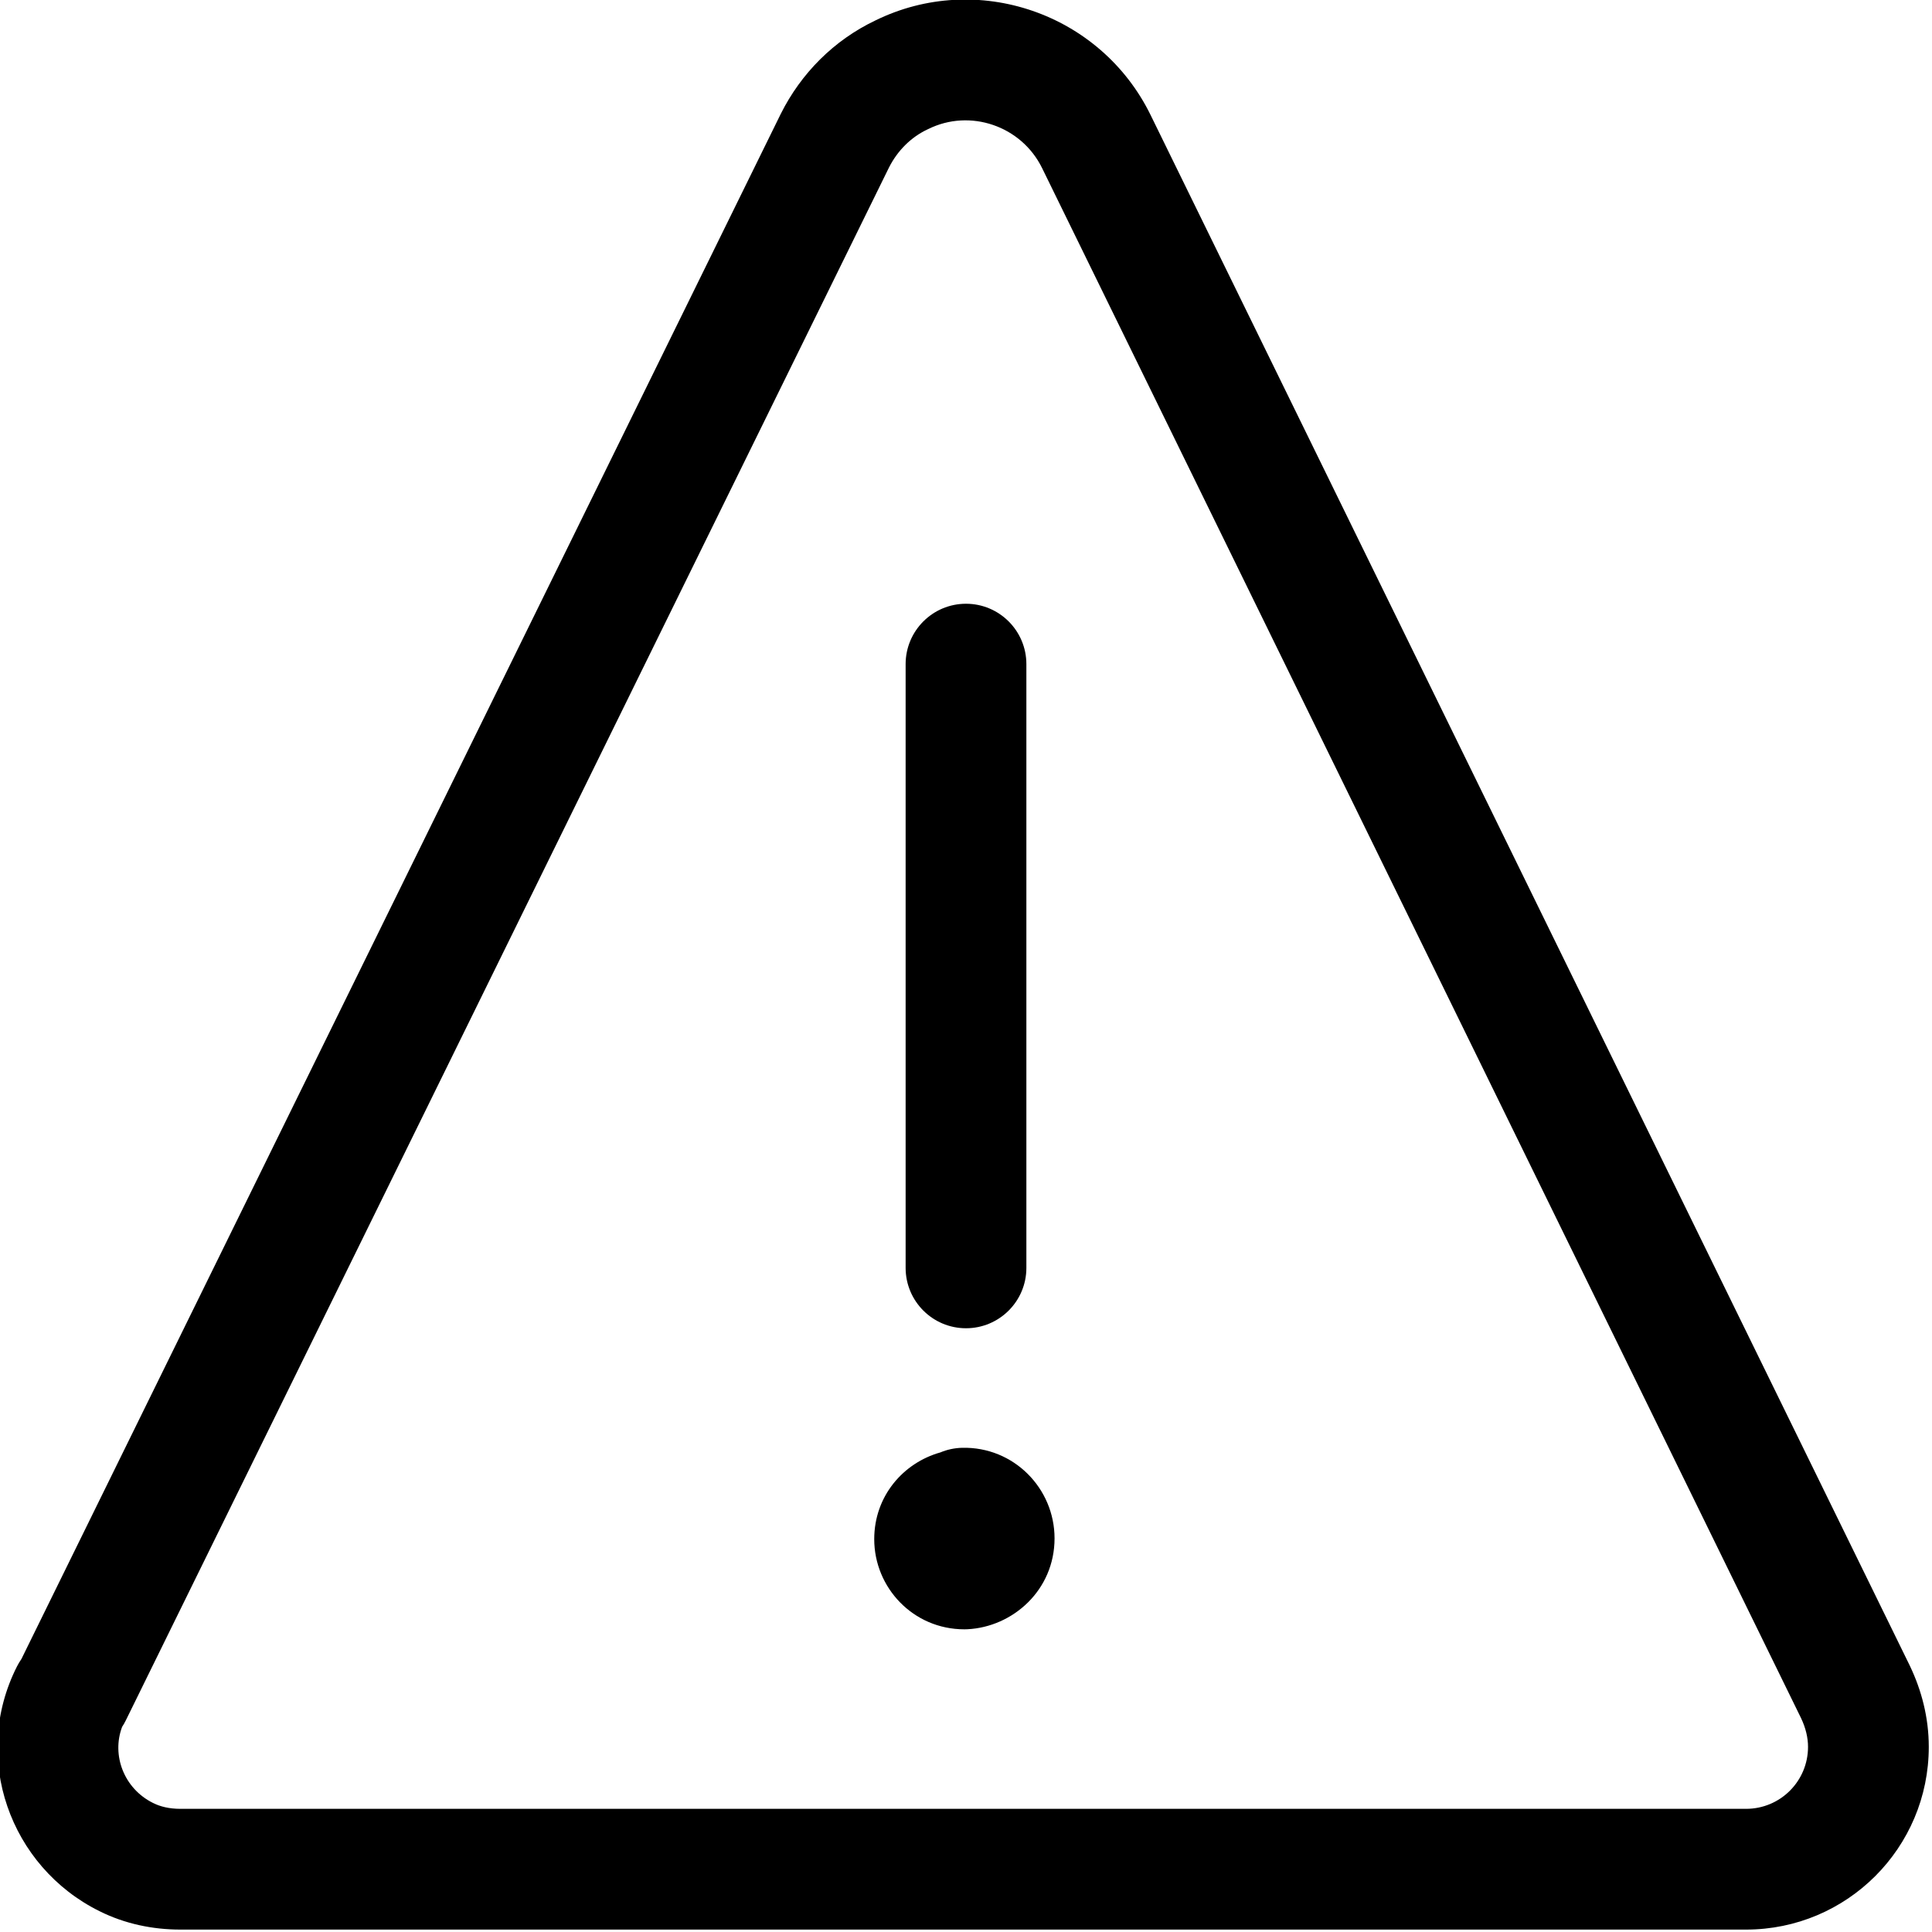
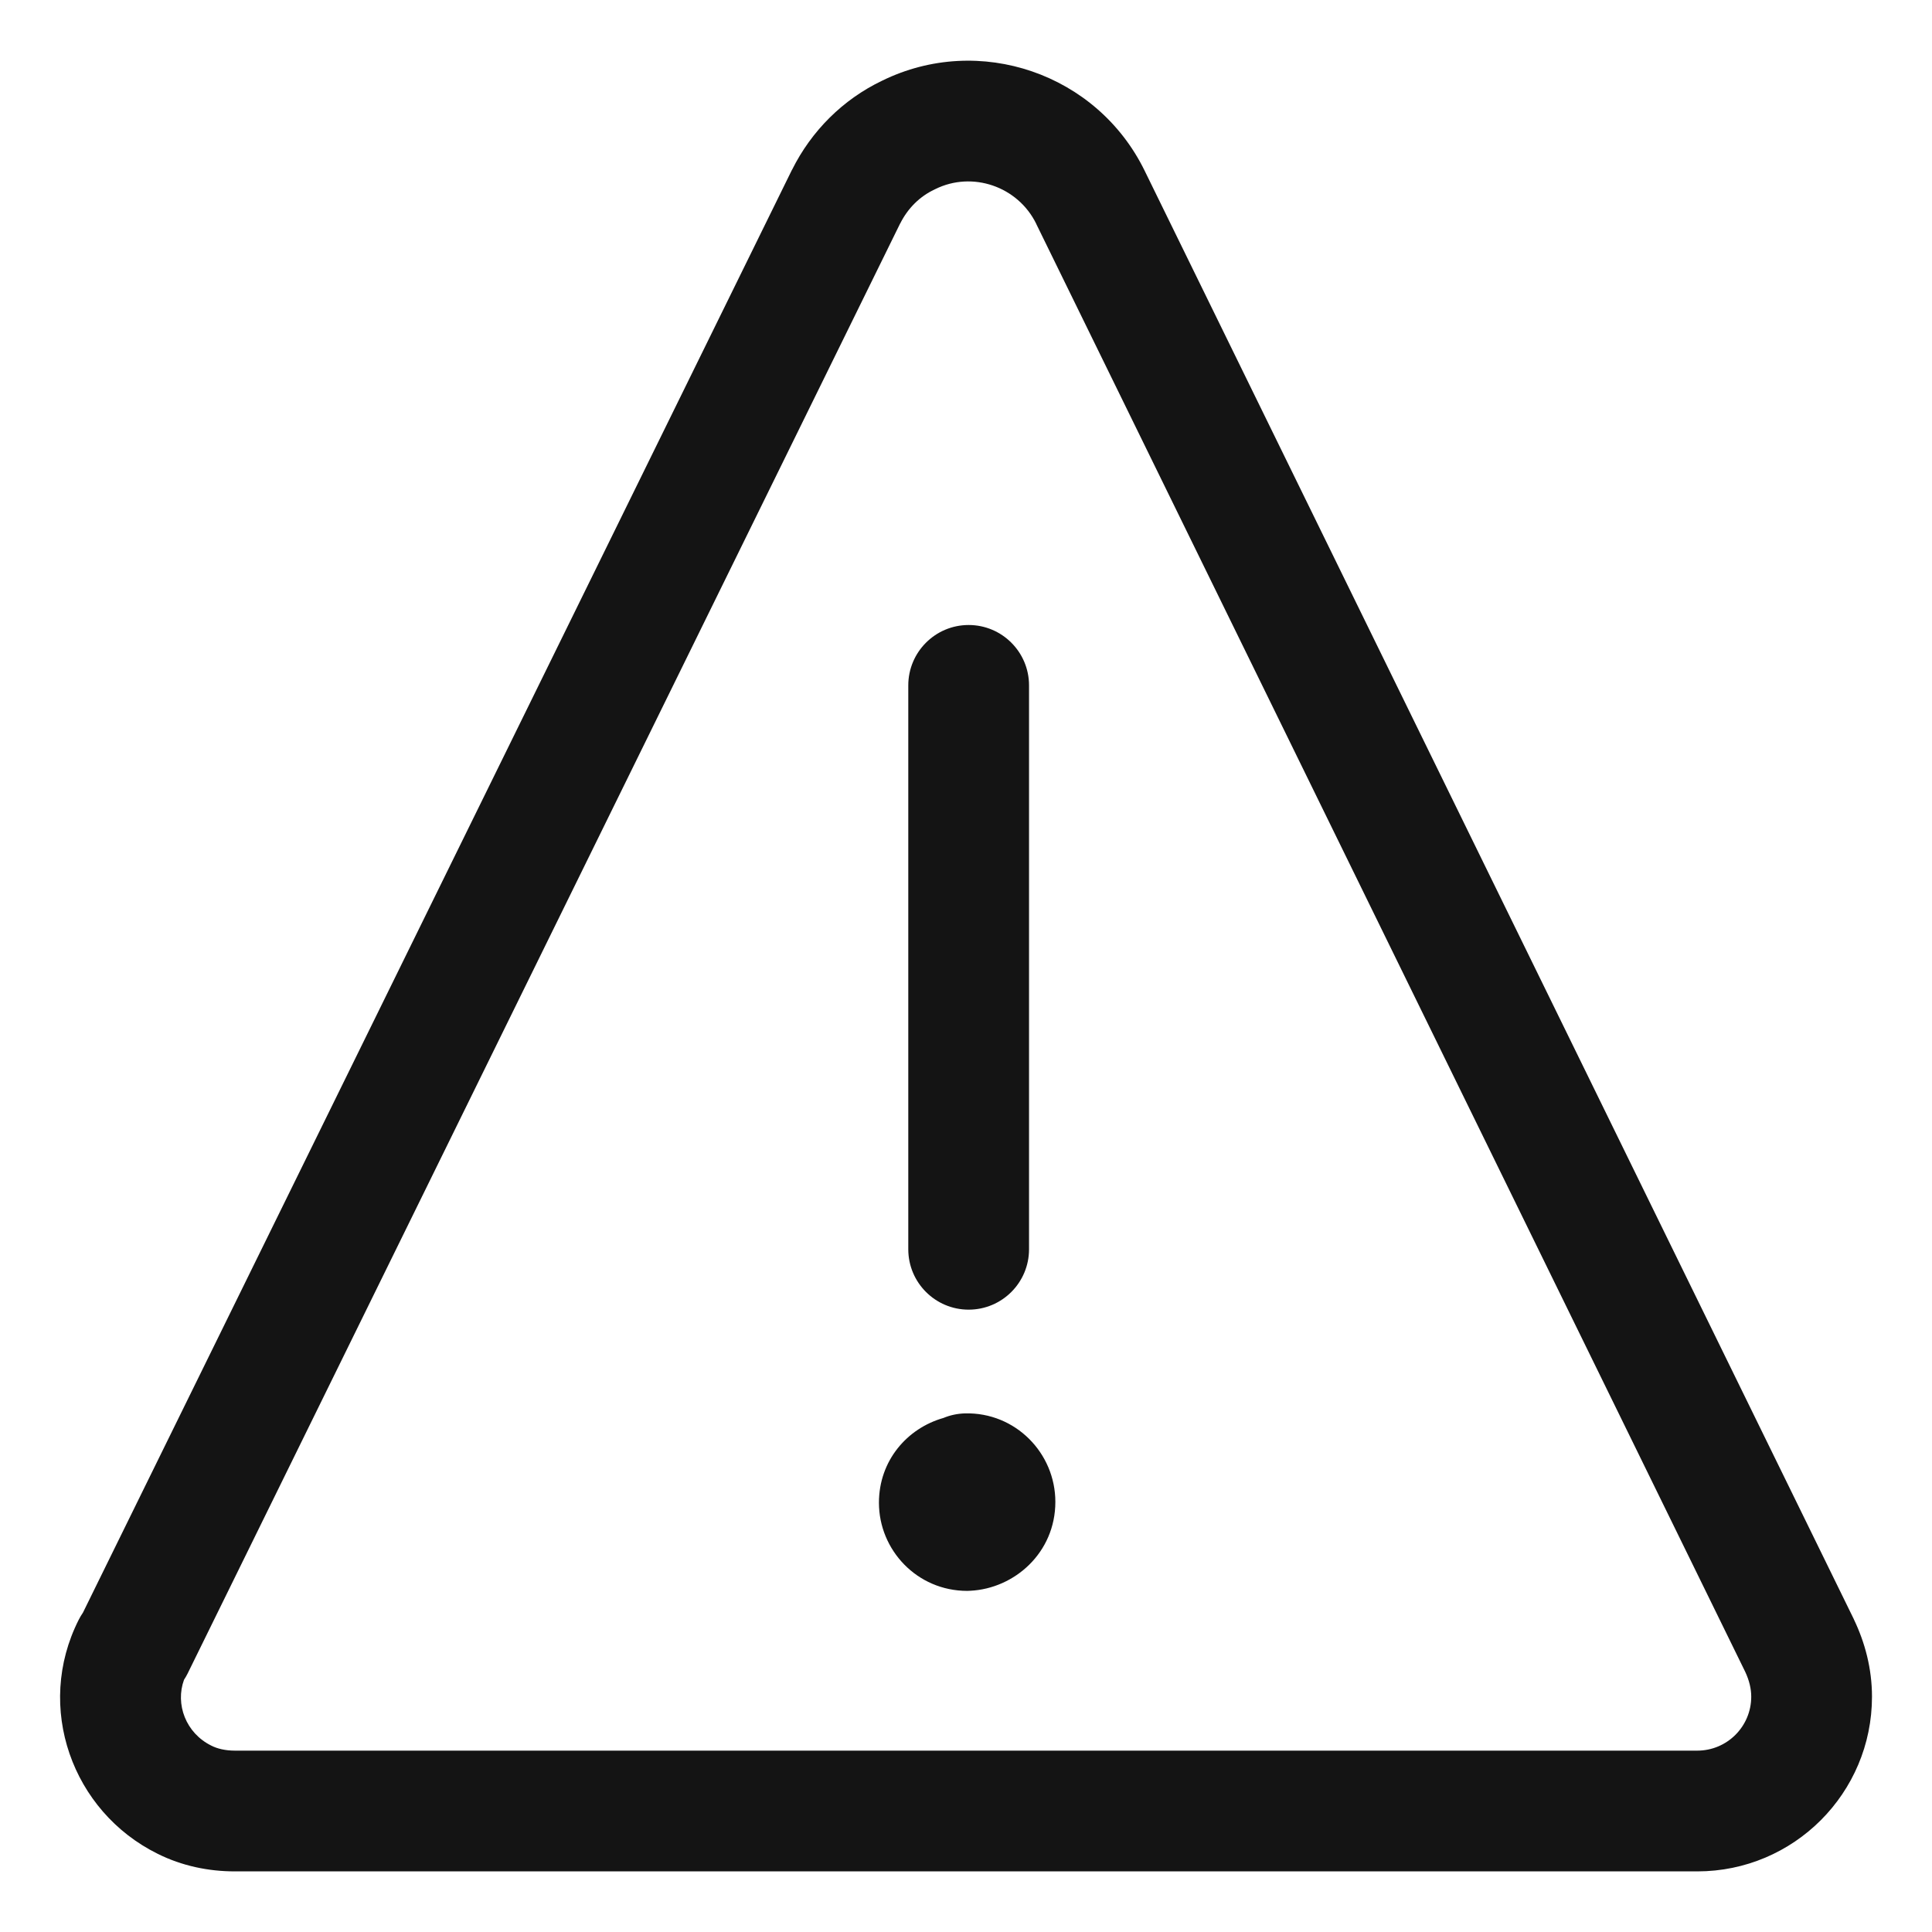
- <svg xmlns="http://www.w3.org/2000/svg" width="48" height="48" viewBox="0 0 48 48" fill="none">
-   <path fill-rule="evenodd" clip-rule="evenodd" d="M23.904 35.97C25.187 35.94 26.2 36.979 26.2 38.22C26.2 39.507 25.163 40.422 24.035 40.478C24.01 40.479 23.985 40.48 23.96 40.48C22.685 40.48 21.72 39.442 21.72 38.24C21.72 37.17 22.441 36.344 23.363 36.085C23.53 36.015 23.712 35.975 23.904 35.97Z" fill="black" />
-   <path fill-rule="evenodd" clip-rule="evenodd" d="M24 15C24.828 15 25.5 15.672 25.5 16.5V31.5C25.5 32.328 24.828 33 24 33C23.172 33 22.5 32.328 22.5 31.5V16.5C22.5 15.672 23.172 15 24 15Z" fill="black" />
-   <path fill-rule="evenodd" clip-rule="evenodd" d="M28.588 2.861C28.588 2.861 28.587 2.861 28.588 2.861L47.447 41.38L47.454 41.395C47.737 41.988 47.92 42.667 47.92 43.4C47.92 45.908 45.889 47.94 43.38 47.94H4.48C3.796 47.94 3.103 47.798 2.473 47.483C0.25 46.384 -0.726 43.668 0.422 41.402C0.455 41.338 0.491 41.276 0.532 41.218L19.398 2.829C19.9 1.825 20.716 1 21.747 0.509C24.272 -0.731 27.346 0.322 28.588 2.861ZM25.892 4.179C25.376 3.123 24.097 2.694 23.065 3.205L23.041 3.216C22.639 3.406 22.3 3.737 22.084 4.167C22.083 4.168 22.082 4.17 22.082 4.171L3.126 42.742C3.099 42.798 3.068 42.851 3.034 42.903C2.768 43.608 3.079 44.437 3.804 44.795L3.811 44.798C3.979 44.883 4.205 44.94 4.48 44.94H43.38C44.232 44.94 44.92 44.252 44.92 43.4C44.92 43.175 44.864 42.936 44.749 42.691L25.892 4.179Z" fill="black" />
+ <svg xmlns="http://www.w3.org/2000/svg" width="16" height="16" viewBox="0 0 16 16" fill="none">
+   <path fill-rule="evenodd" clip-rule="evenodd" d="M9.48 1.415C9.086 0.608 8.109 0.274 7.306 0.668C6.979 0.824 6.719 1.086 6.56 1.405L6.56 1.405L6.558 1.408L0.687 13.355C0.674 13.374 0.662 13.394 0.652 13.414C0.286 14.137 0.597 15.002 1.305 15.352C1.507 15.453 1.727 15.498 1.945 15.498H14.056C14.855 15.498 15.503 14.85 15.503 14.051C15.503 13.818 15.444 13.601 15.354 13.413L15.354 13.413L15.352 13.408L9.48 1.415ZM7.746 1.566C8.051 1.415 8.429 1.542 8.582 1.854L8.582 1.855L14.453 13.845C14.487 13.917 14.503 13.987 14.503 14.051C14.503 14.298 14.303 14.498 14.056 14.498H1.945C1.864 14.498 1.798 14.481 1.751 14.457L1.749 14.456C1.539 14.352 1.45 14.114 1.524 13.911C1.535 13.895 1.544 13.878 1.553 13.861L7.454 1.852L7.455 1.851C7.519 1.723 7.619 1.626 7.738 1.57L7.738 1.57L7.746 1.566ZM8.022 5.176C8.298 5.176 8.522 5.4 8.522 5.676V10.346C8.522 10.622 8.298 10.846 8.022 10.846C7.746 10.846 7.522 10.622 7.522 10.346V5.676C7.522 5.4 7.746 5.176 8.022 5.176ZM7.992 11.705C8.41 11.695 8.74 12.034 8.74 12.438C8.74 12.858 8.402 13.156 8.035 13.174C8.026 13.175 8.018 13.175 8.01 13.175C7.594 13.175 7.279 12.836 7.279 12.445C7.279 12.096 7.513 11.828 7.813 11.743C7.868 11.72 7.928 11.707 7.992 11.705Z" fill="#141414" />
</svg>
